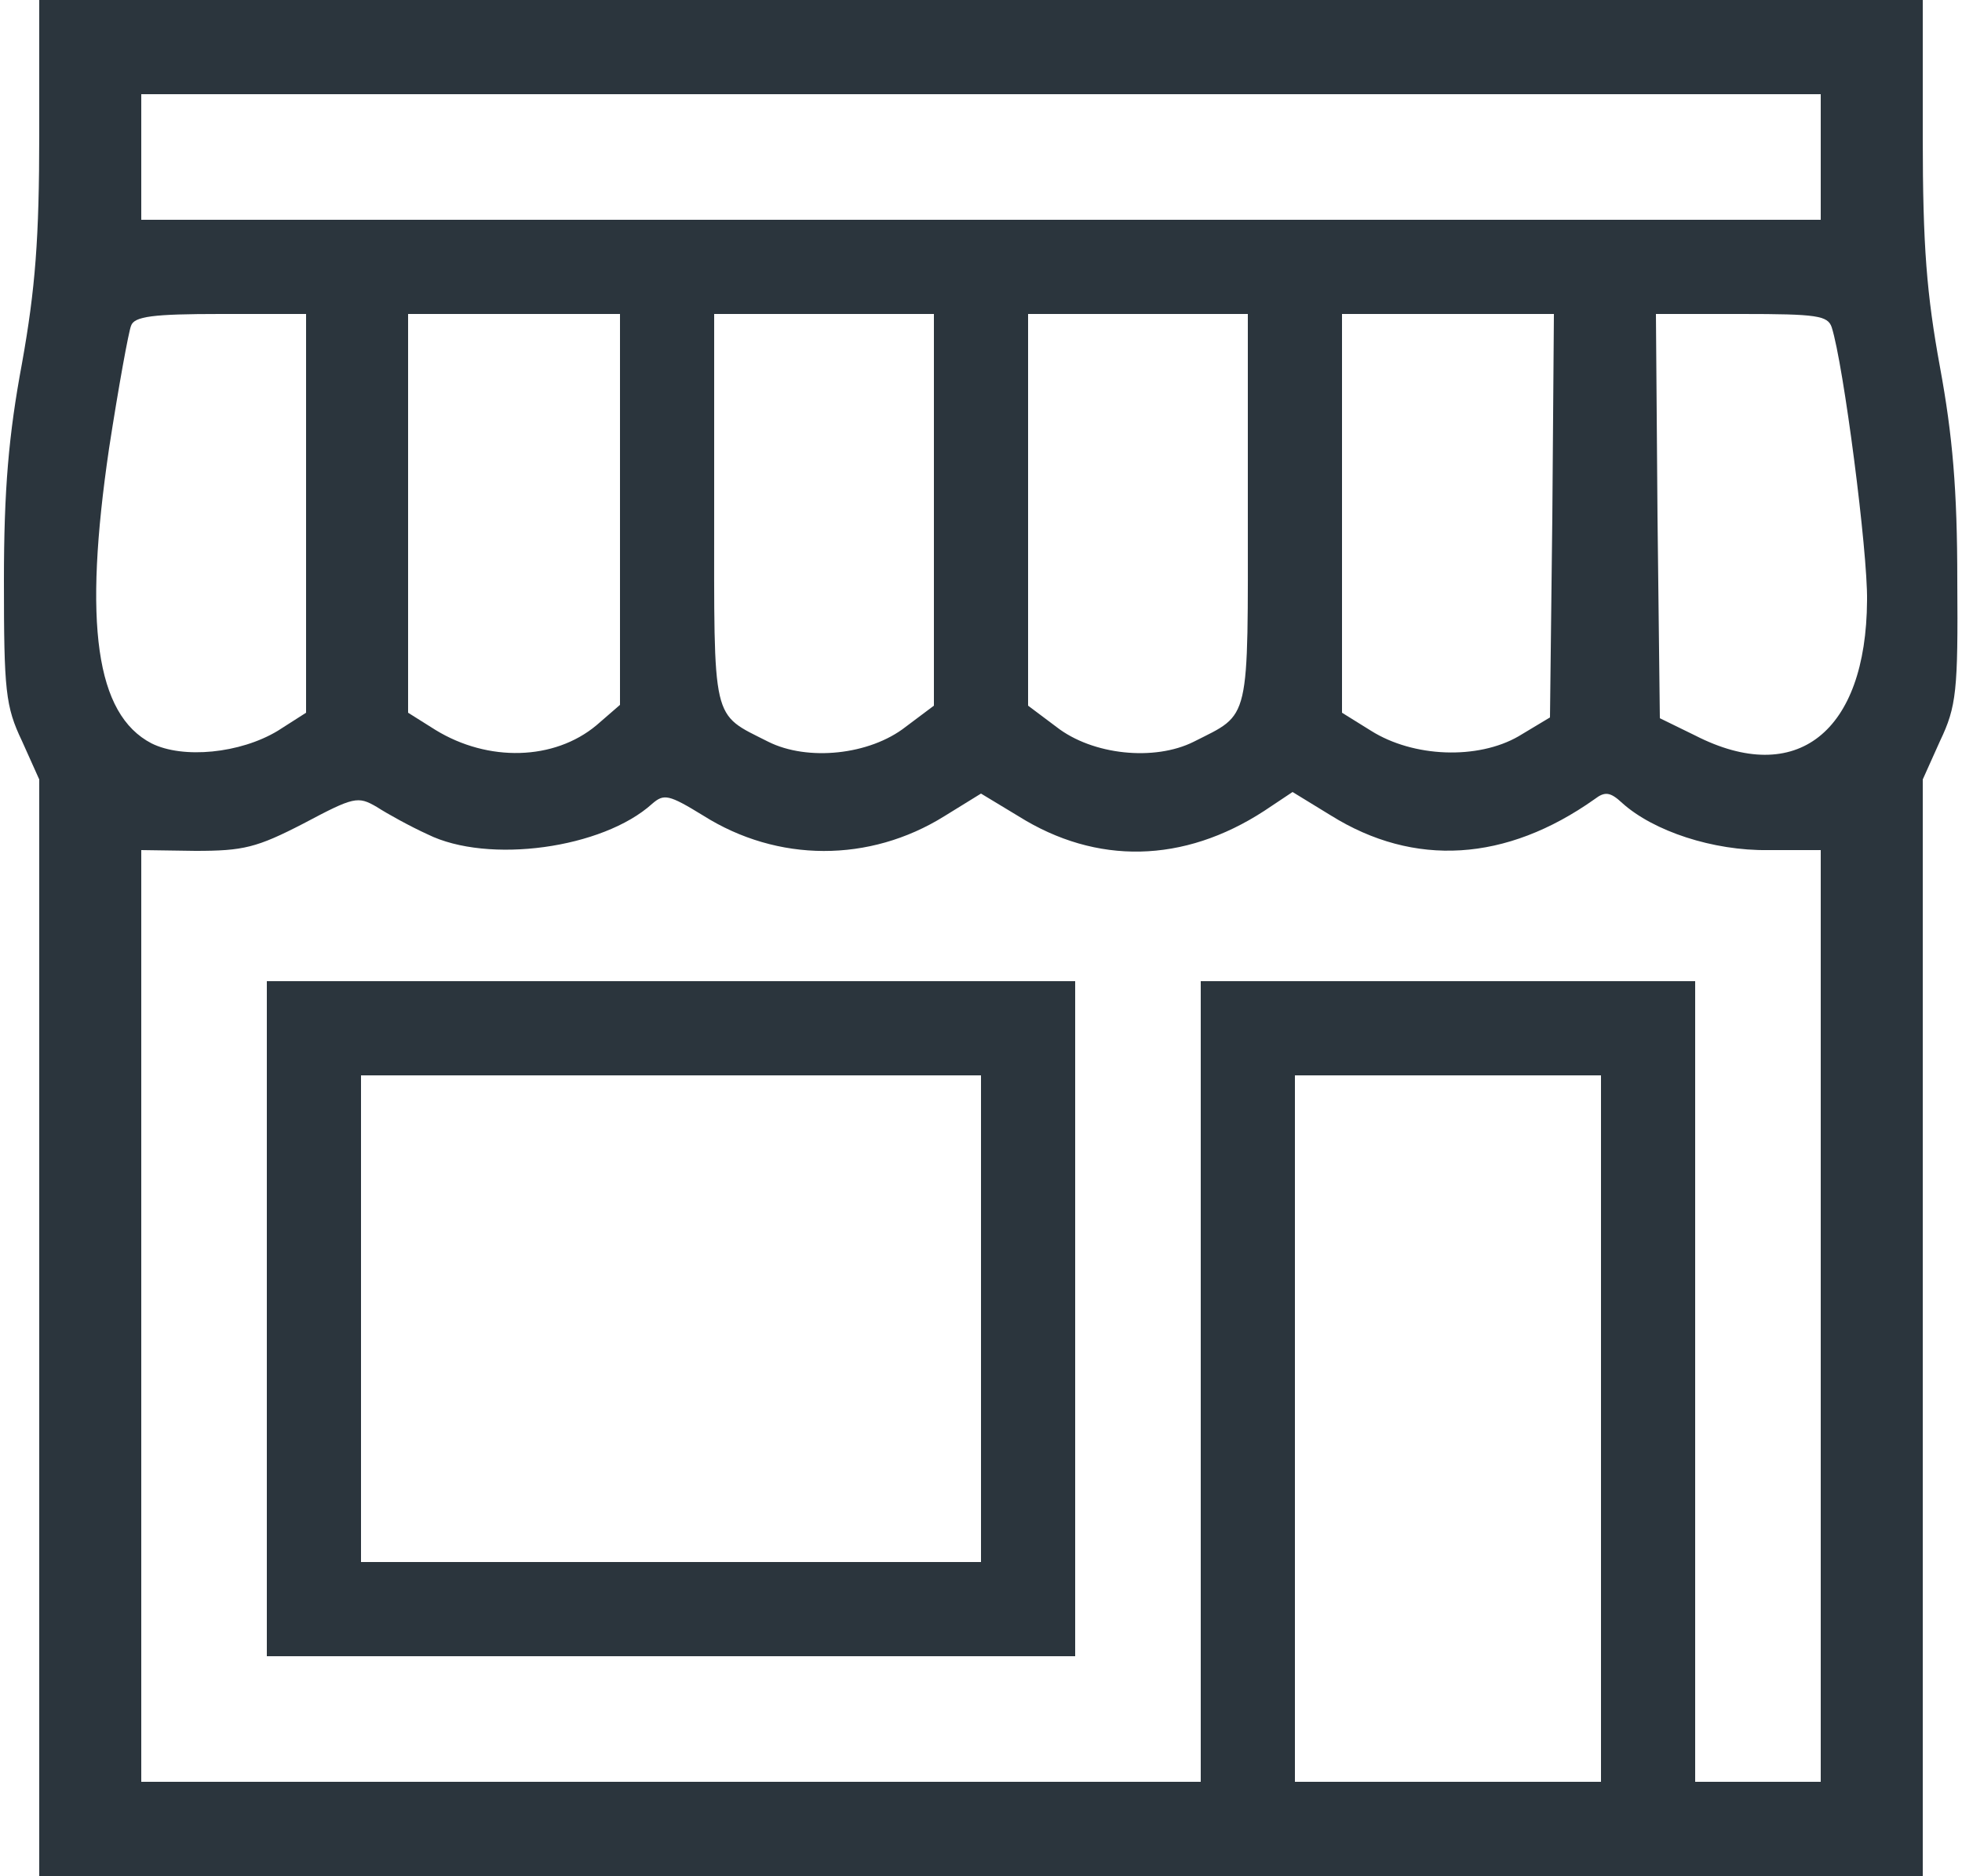
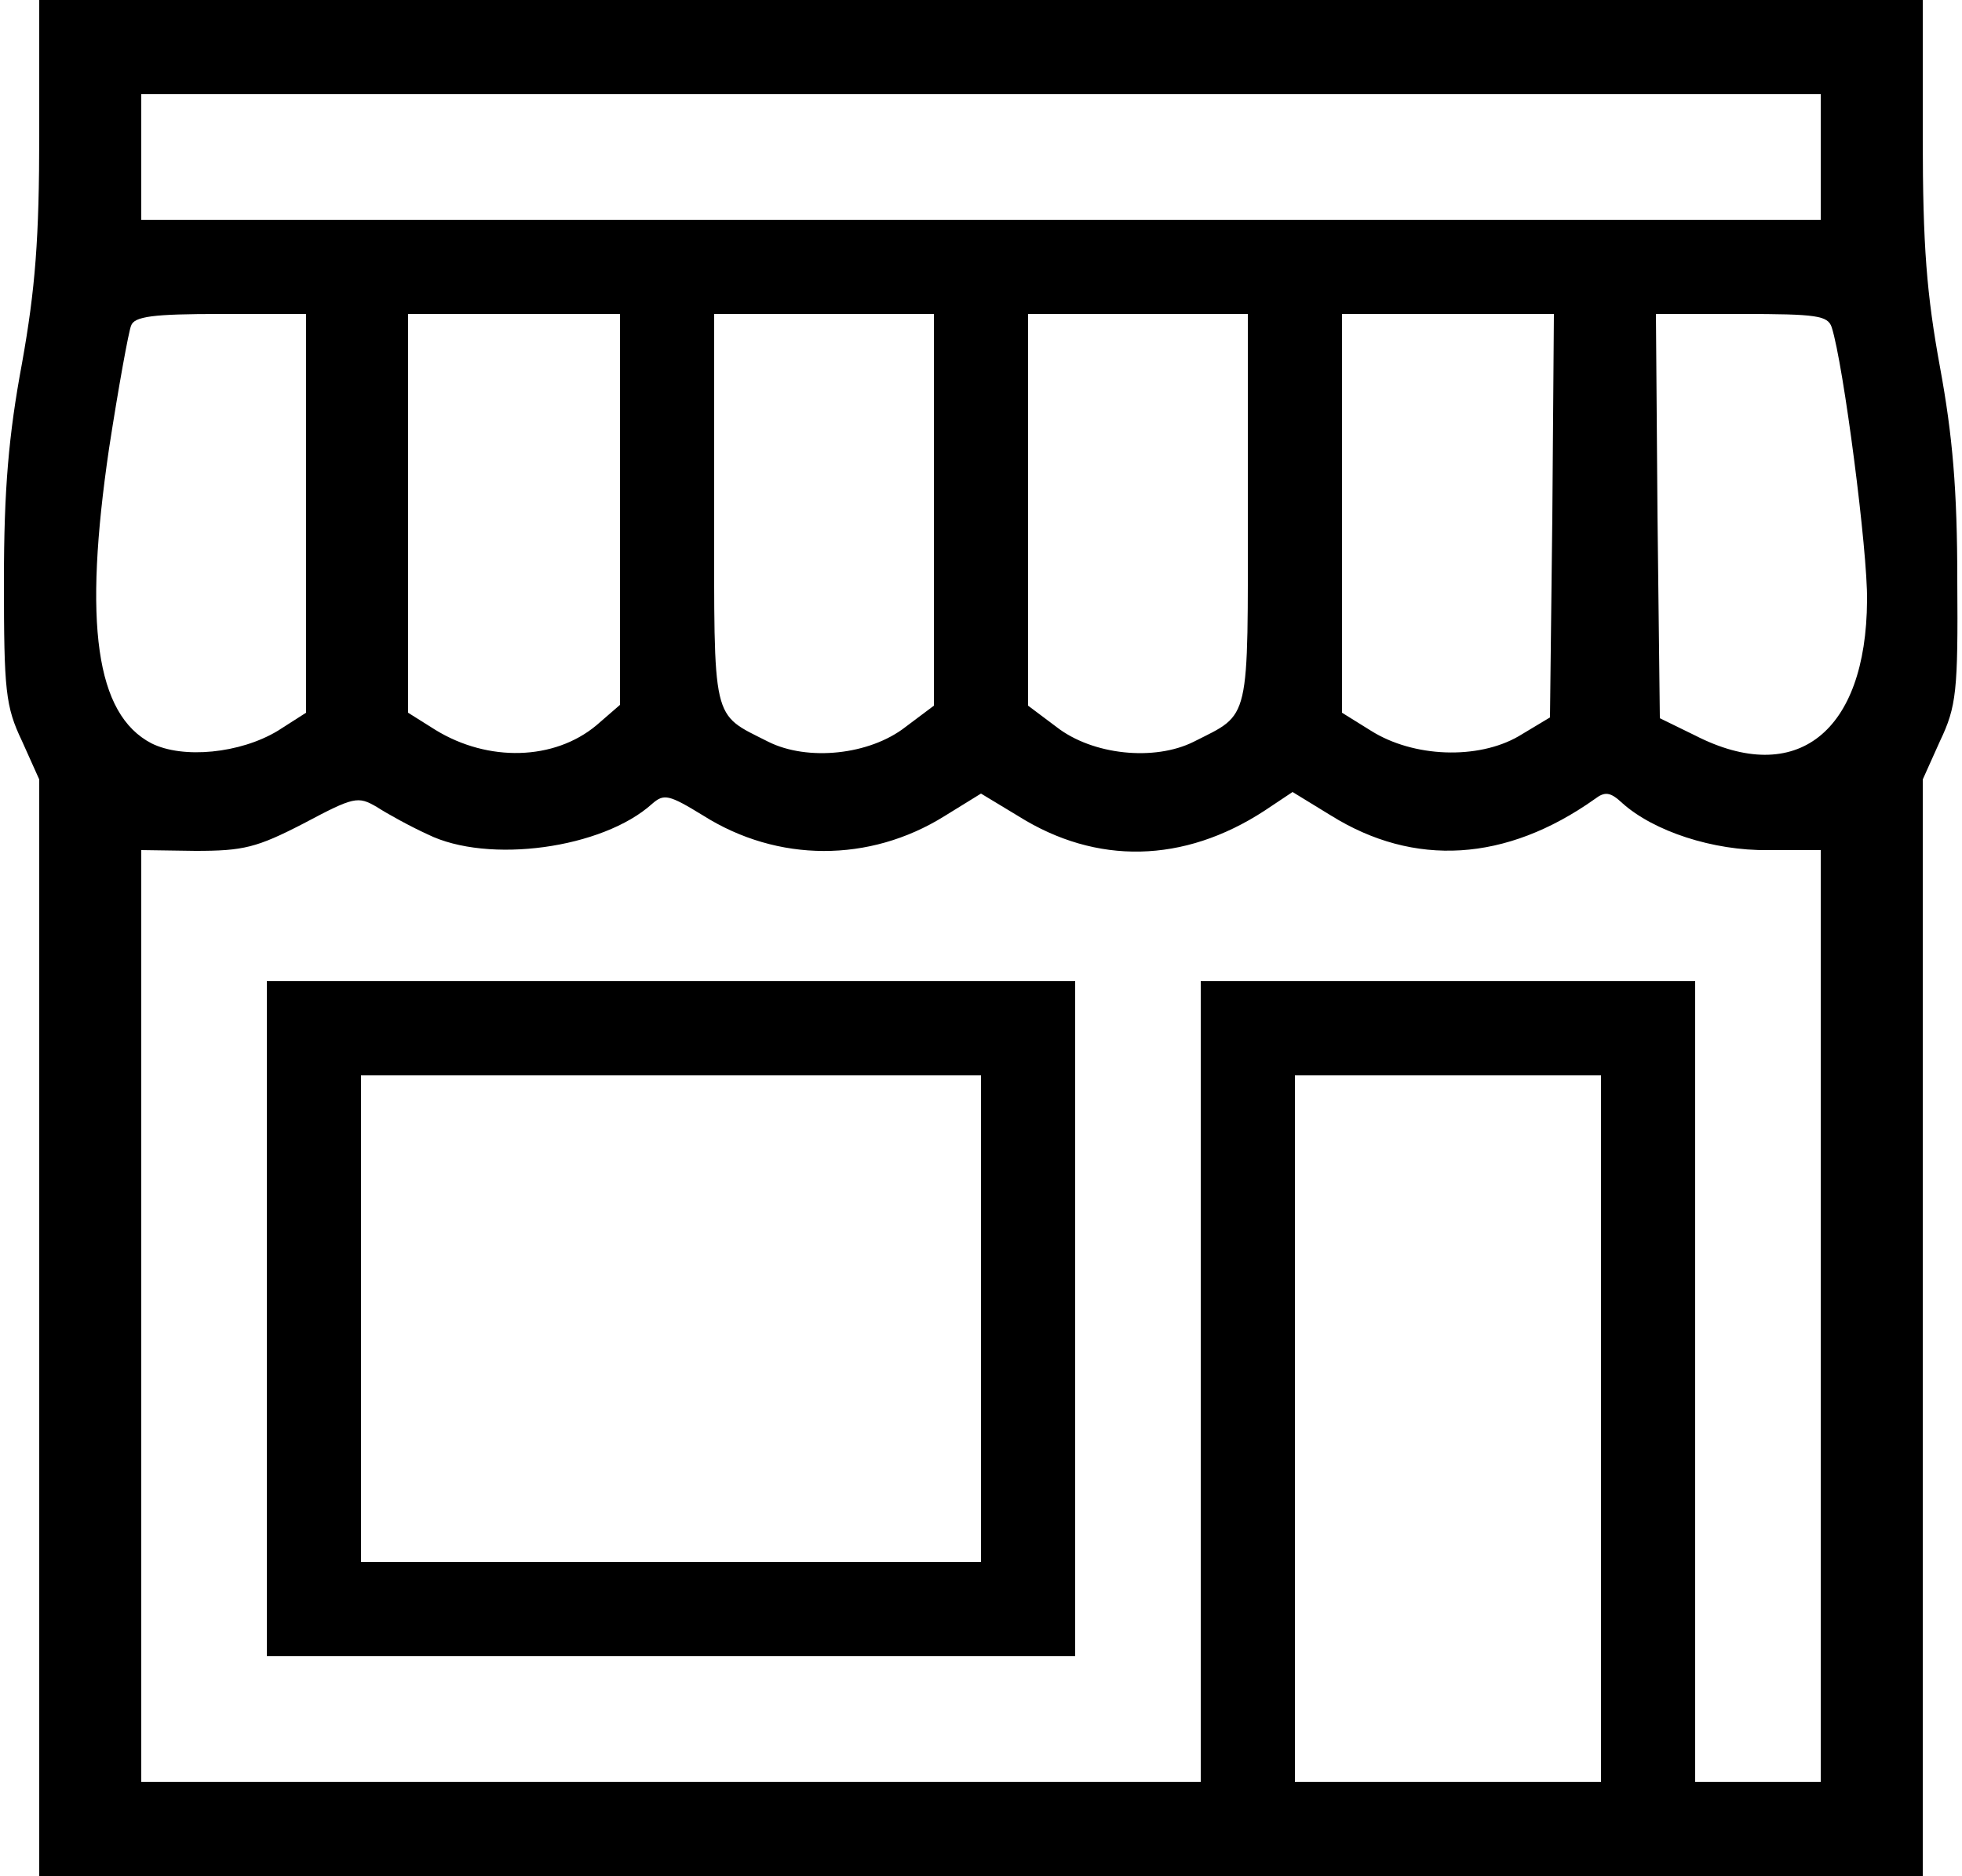
- <svg xmlns="http://www.w3.org/2000/svg" height="239pt" preserveAspectRatio="xMidYMid meet" viewBox="0 0 250 239" width="250pt" class="ico-primary ico _link">
-   <g fill="#2b353d" transform="matrix(.1 0 0 -.1 0 239)">
+ <svg xmlns="http://www.w3.org/2000/svg" height="239pt" preserveAspectRatio="xMidYMid meet" viewBox="0 0 250 239" width="250pt" class="ico _link" fill="currentColor">
+   <g transform="matrix(.1 0 0 -.1 0 239)">
    <path d="m50 2219c0-133-5-197-22-292-17-91-23-161-23-277 0-140 2-160 23-204l22-49v-698-699h1200 1200v699 698l22 49c21 44 23 64 22 204 0 116-6 185-22 272-17 93-22 154-22 293v175h-1200-1200zm2270-29v-80h-1070-1070v80 80h1070 1070zm-1930-454v-254l-36-23c-48-29-121-36-161-16-71 37-87 152-54 376 12 78 25 149 28 156 4 12 28 15 114 15h109zm400 5v-249l-30-26c-54-45-138-47-205-6l-35 22v254 254h135 135zm400 0v-250l-36-27c-46-36-125-44-175-19-73 37-69 21-69 297v248h140 140zm400 1c0-276 4-260-69-297-50-25-129-17-175 19l-36 27v250 249h140 140zm388-9-3-257-40-24c-52-30-134-27-188 7l-37 23v254 254h135 135zm356 240c15-47 46-286 45-348-1-168-90-238-219-172l-45 22-3 258-2 257h109c96 0 110-2 115-17zm-1789-646c77-38 223-18 286 39 15 13 21 12 65-15 95-60 212-60 307-1l47 29 48-29c99-62 210-60 313 7l36 24 49-30c106-66 223-59 336 21 13 10 20 9 35-5 40-36 116-61 186-60h67v-593-594h-80-80v510 510h-315-315v-510-510h-675-675v594 593l69-1c61 0 78 4 138 35 64 34 69 35 93 21 14-9 43-25 65-35zm1495-757v-450h-195-195v450 450h195 195z" />
    <path d="m340 710v-430h515 515v430 430h-515-515zm910 0v-310h-395-395v310 310h395 395z" />
  </g>
</svg>
